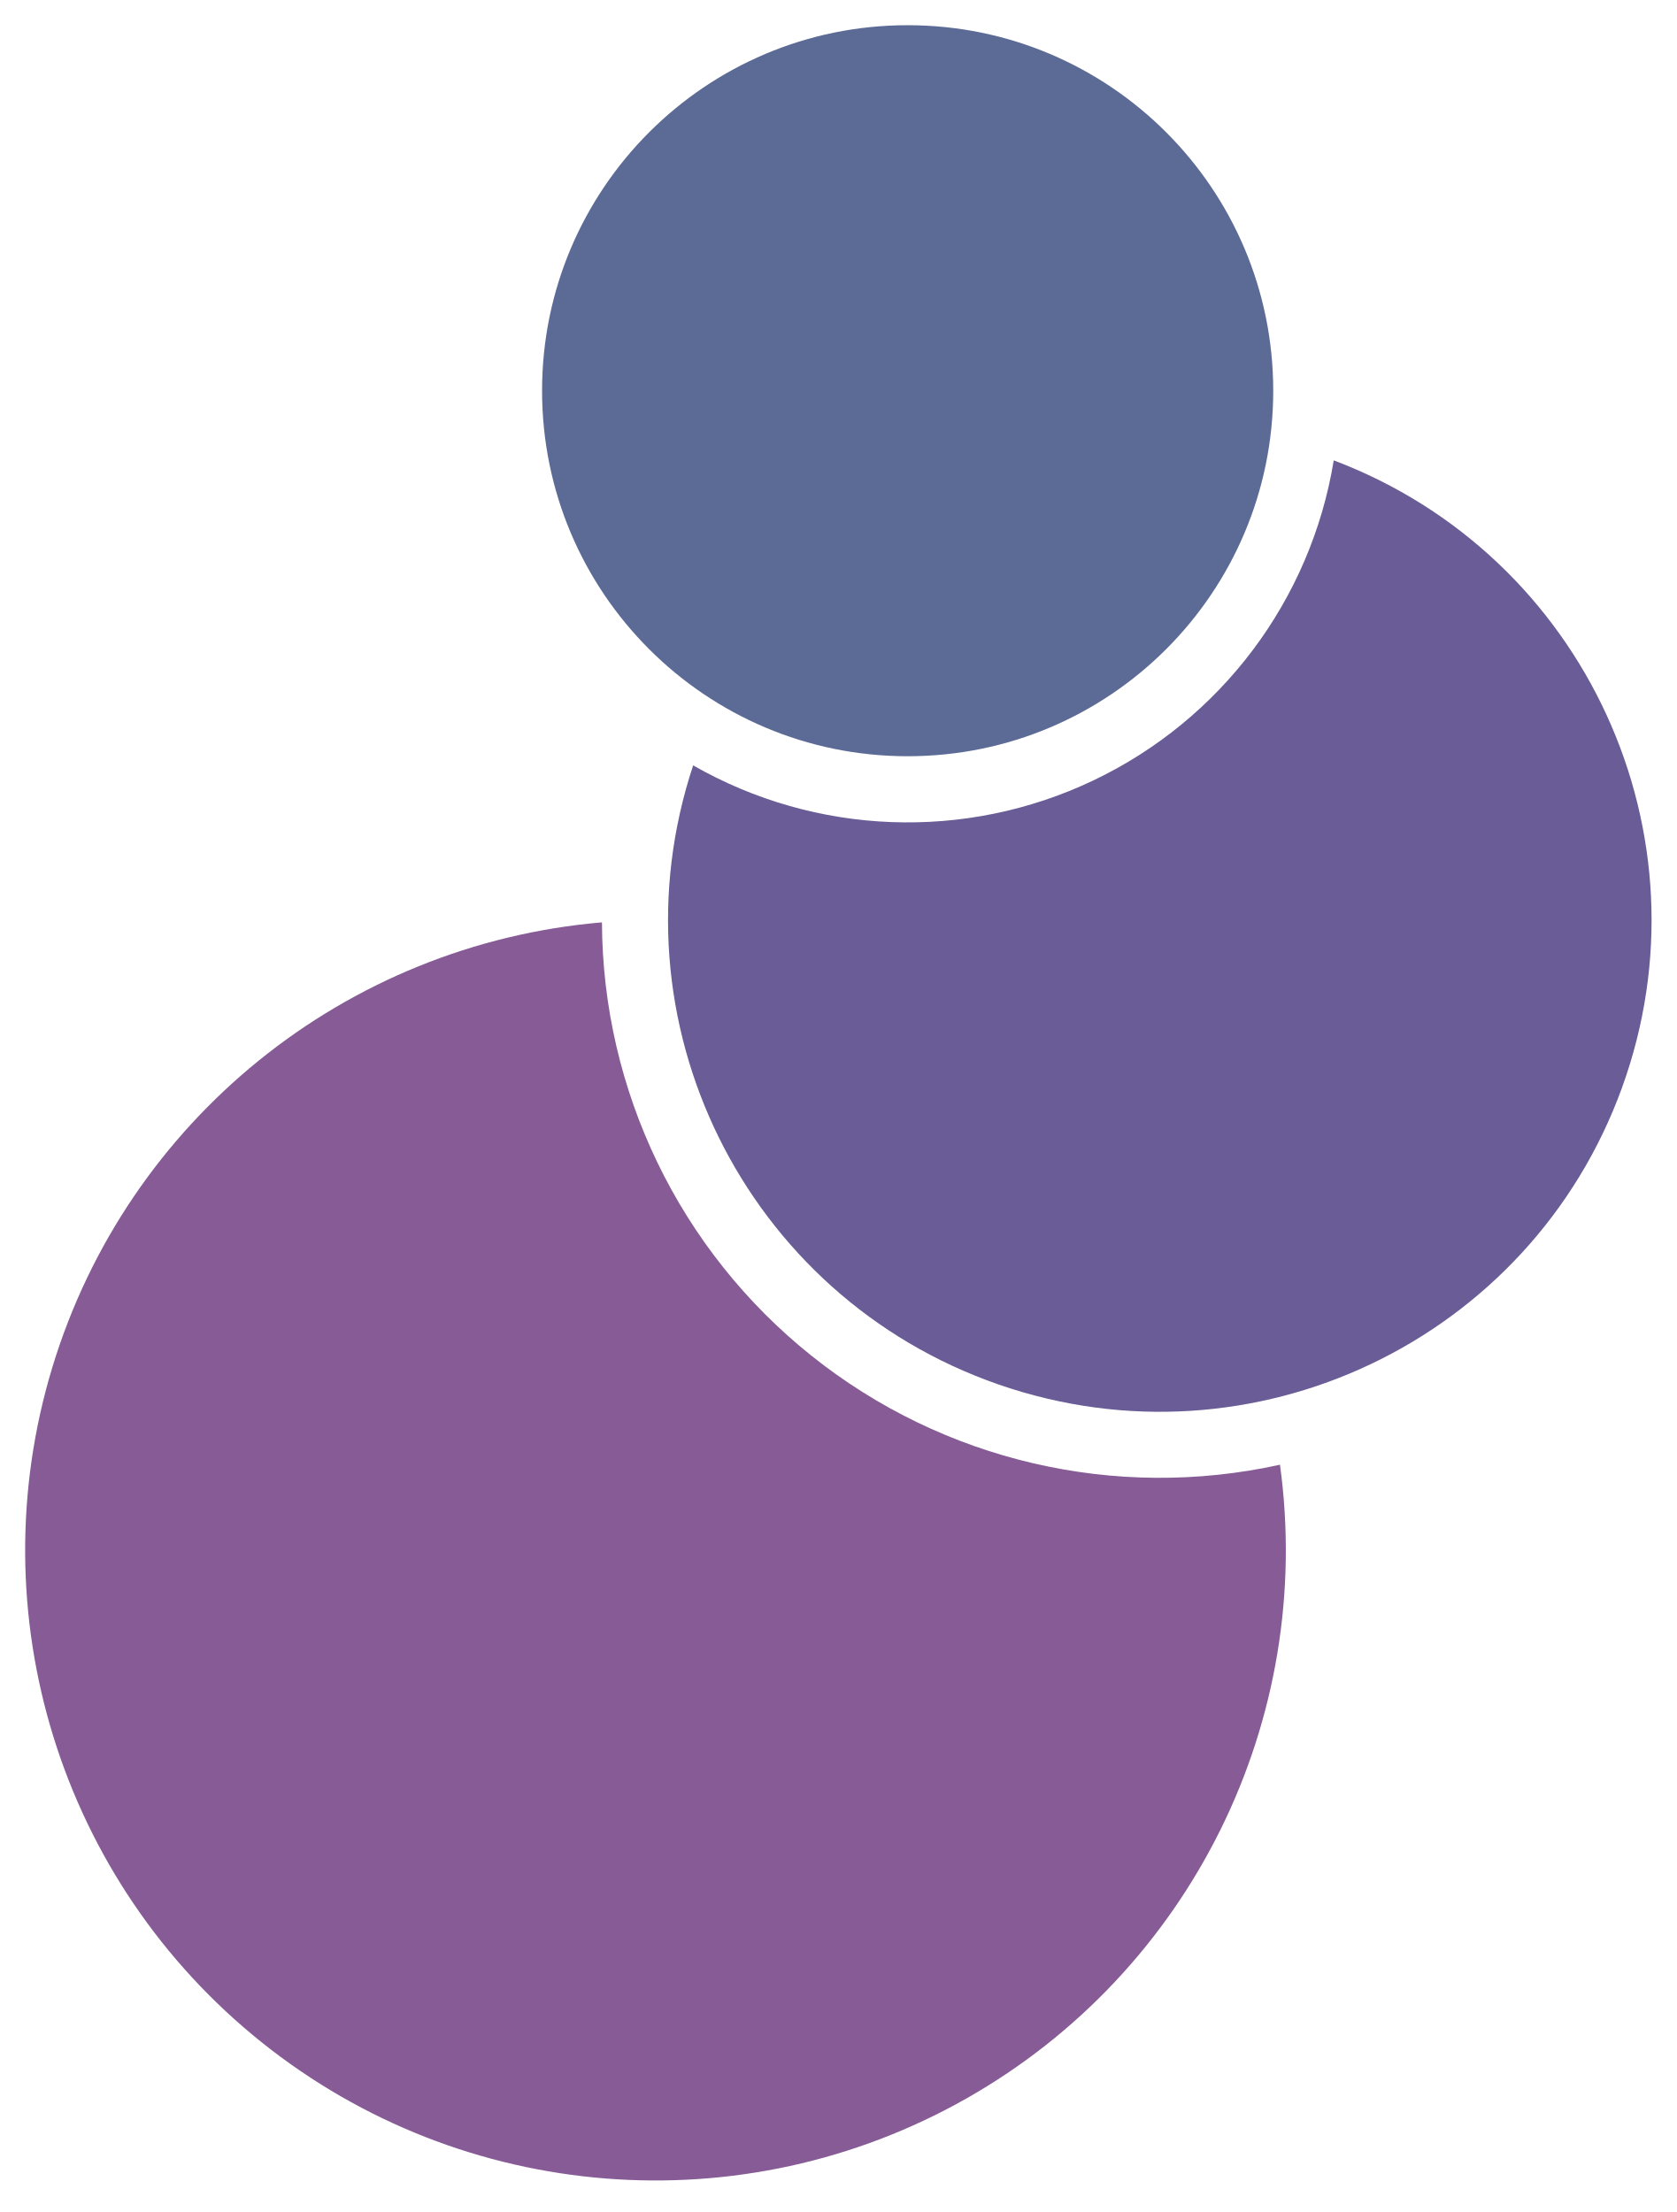
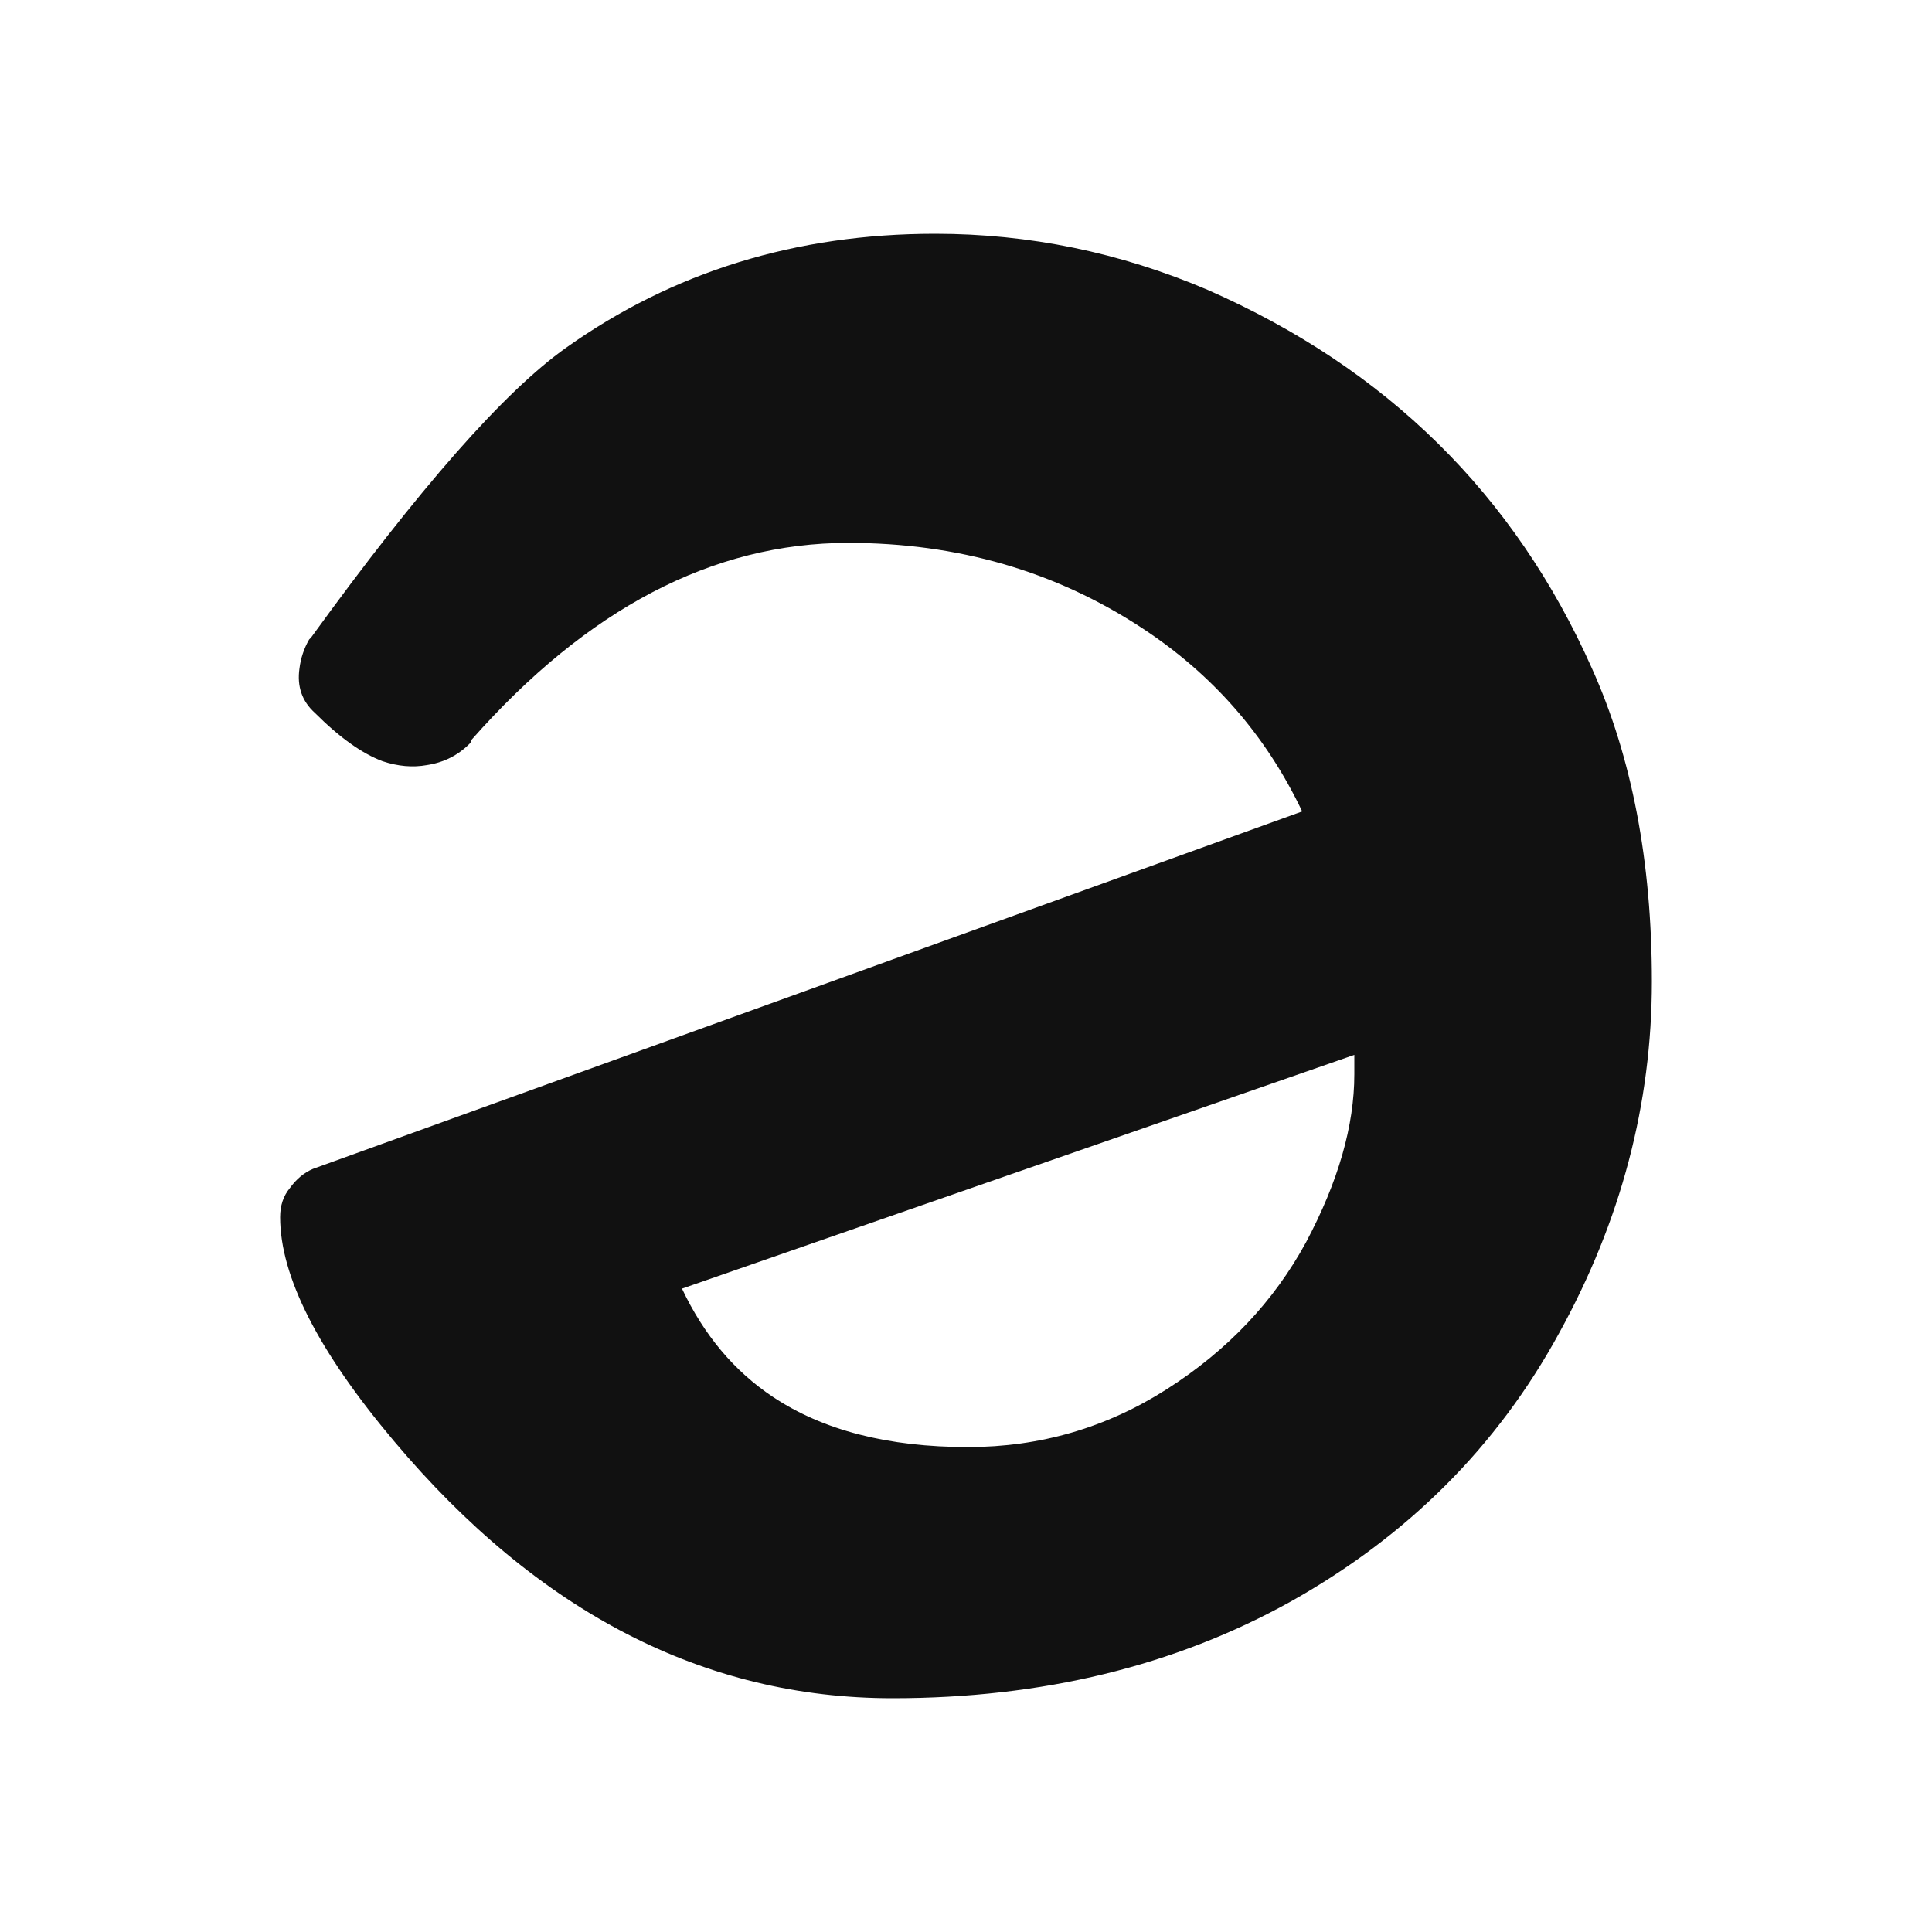
- <svg xmlns="http://www.w3.org/2000/svg" viewBox="366 208 266 351">
-   <path d="M 569.07 440.42 A 100.00 100.00 0 1 1 461.50 354.36 A 88.50 88.50 0 0 0 569.07 440.42 Z" fill="#875C96" />
-   <path d="M 577.60 281.05 A 78.00 78.00 0 1 1 475.97 329.45 A 68.50 68.50 0 0 0 577.60 281.05 Z" fill="#6A5C96" />
-   <circle cx="510" cy="270" r="58" fill="#5C6B96" />
+ <svg xmlns="http://www.w3.org/2000/svg" viewBox="0 0 100.0 100.0" role="img" aria-label="ENT Senses">
+   <style>path{fill:#111}@media (prefers-color-scheme:dark){path{fill:#f5f5f5}}</style>
+   <path fill="currentColor" d="M67.4 42 16.2 60.5Q15.5 60.8 15 61.5Q14.5 62.1 14.5 63Q14.5 67.6 20.4 74.6Q31.6 87.9 46.2 87.9Q57.8 87.9 66.8 82.9Q75.9 77.8 80.7 69Q85.5 60.3 85.5 50.8Q85.5 41.5 82.4 34.6Q76.4 21.1 62.5 15Q55.7 12.1 48.4 12.1Q37.6 12.1 29.3 18Q24.5 21.4 16.1 33Q16.1 33 16 33.1Q15.6 33.8 15.5 34.6Q15.3 36 16.3 36.9Q18.2 38.8 19.8 39.4Q21 39.8 22.1 39.6Q23.4 39.4 24.3 38.5Q24.4 38.4 24.4 38.3Q33.4 28.1 43.9 28.1Q52.4 28.1 59.1 32.5Q64.6 36.1 67.4 42ZM35.3 66.7 70.1 54.6Q70.1 55.1 70.1 55.6Q70.1 59.6 67.6 64.3Q65.1 68.9 60.4 71.9Q55.7 74.9 50.1 74.9Q43.9 74.9 40 72.3Q37 70.3 35.3 66.7Z" />
</svg>
